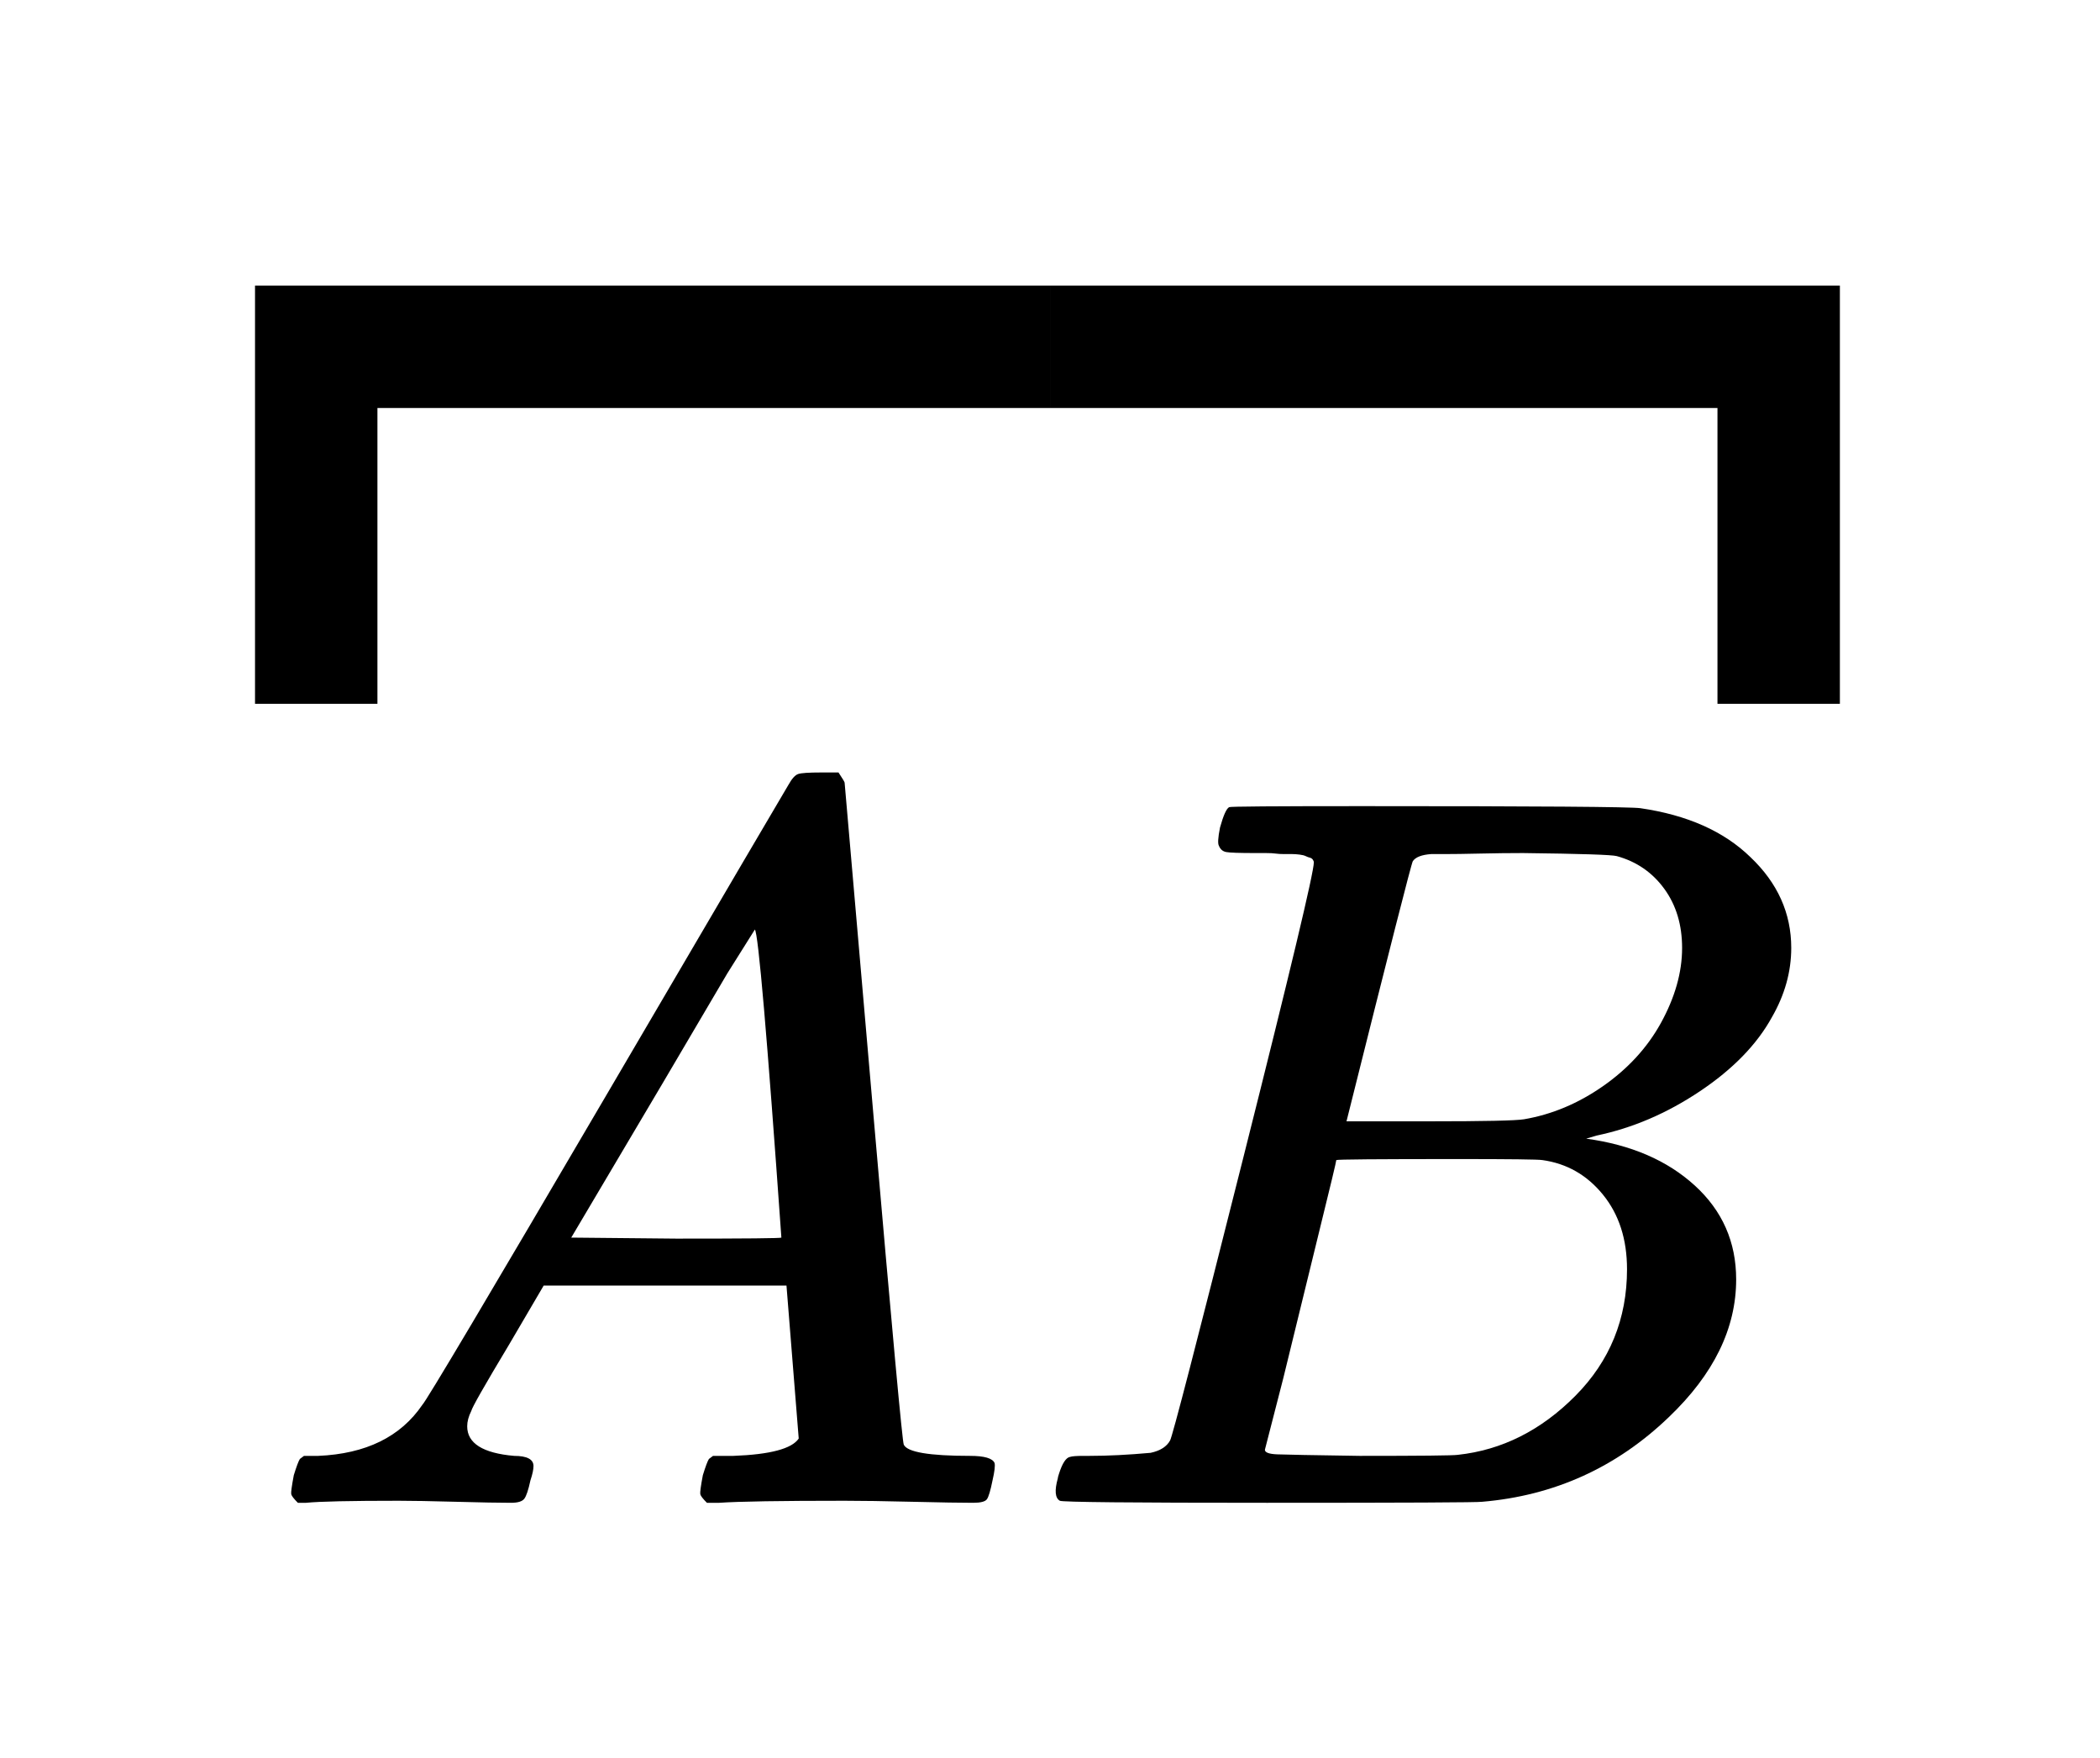
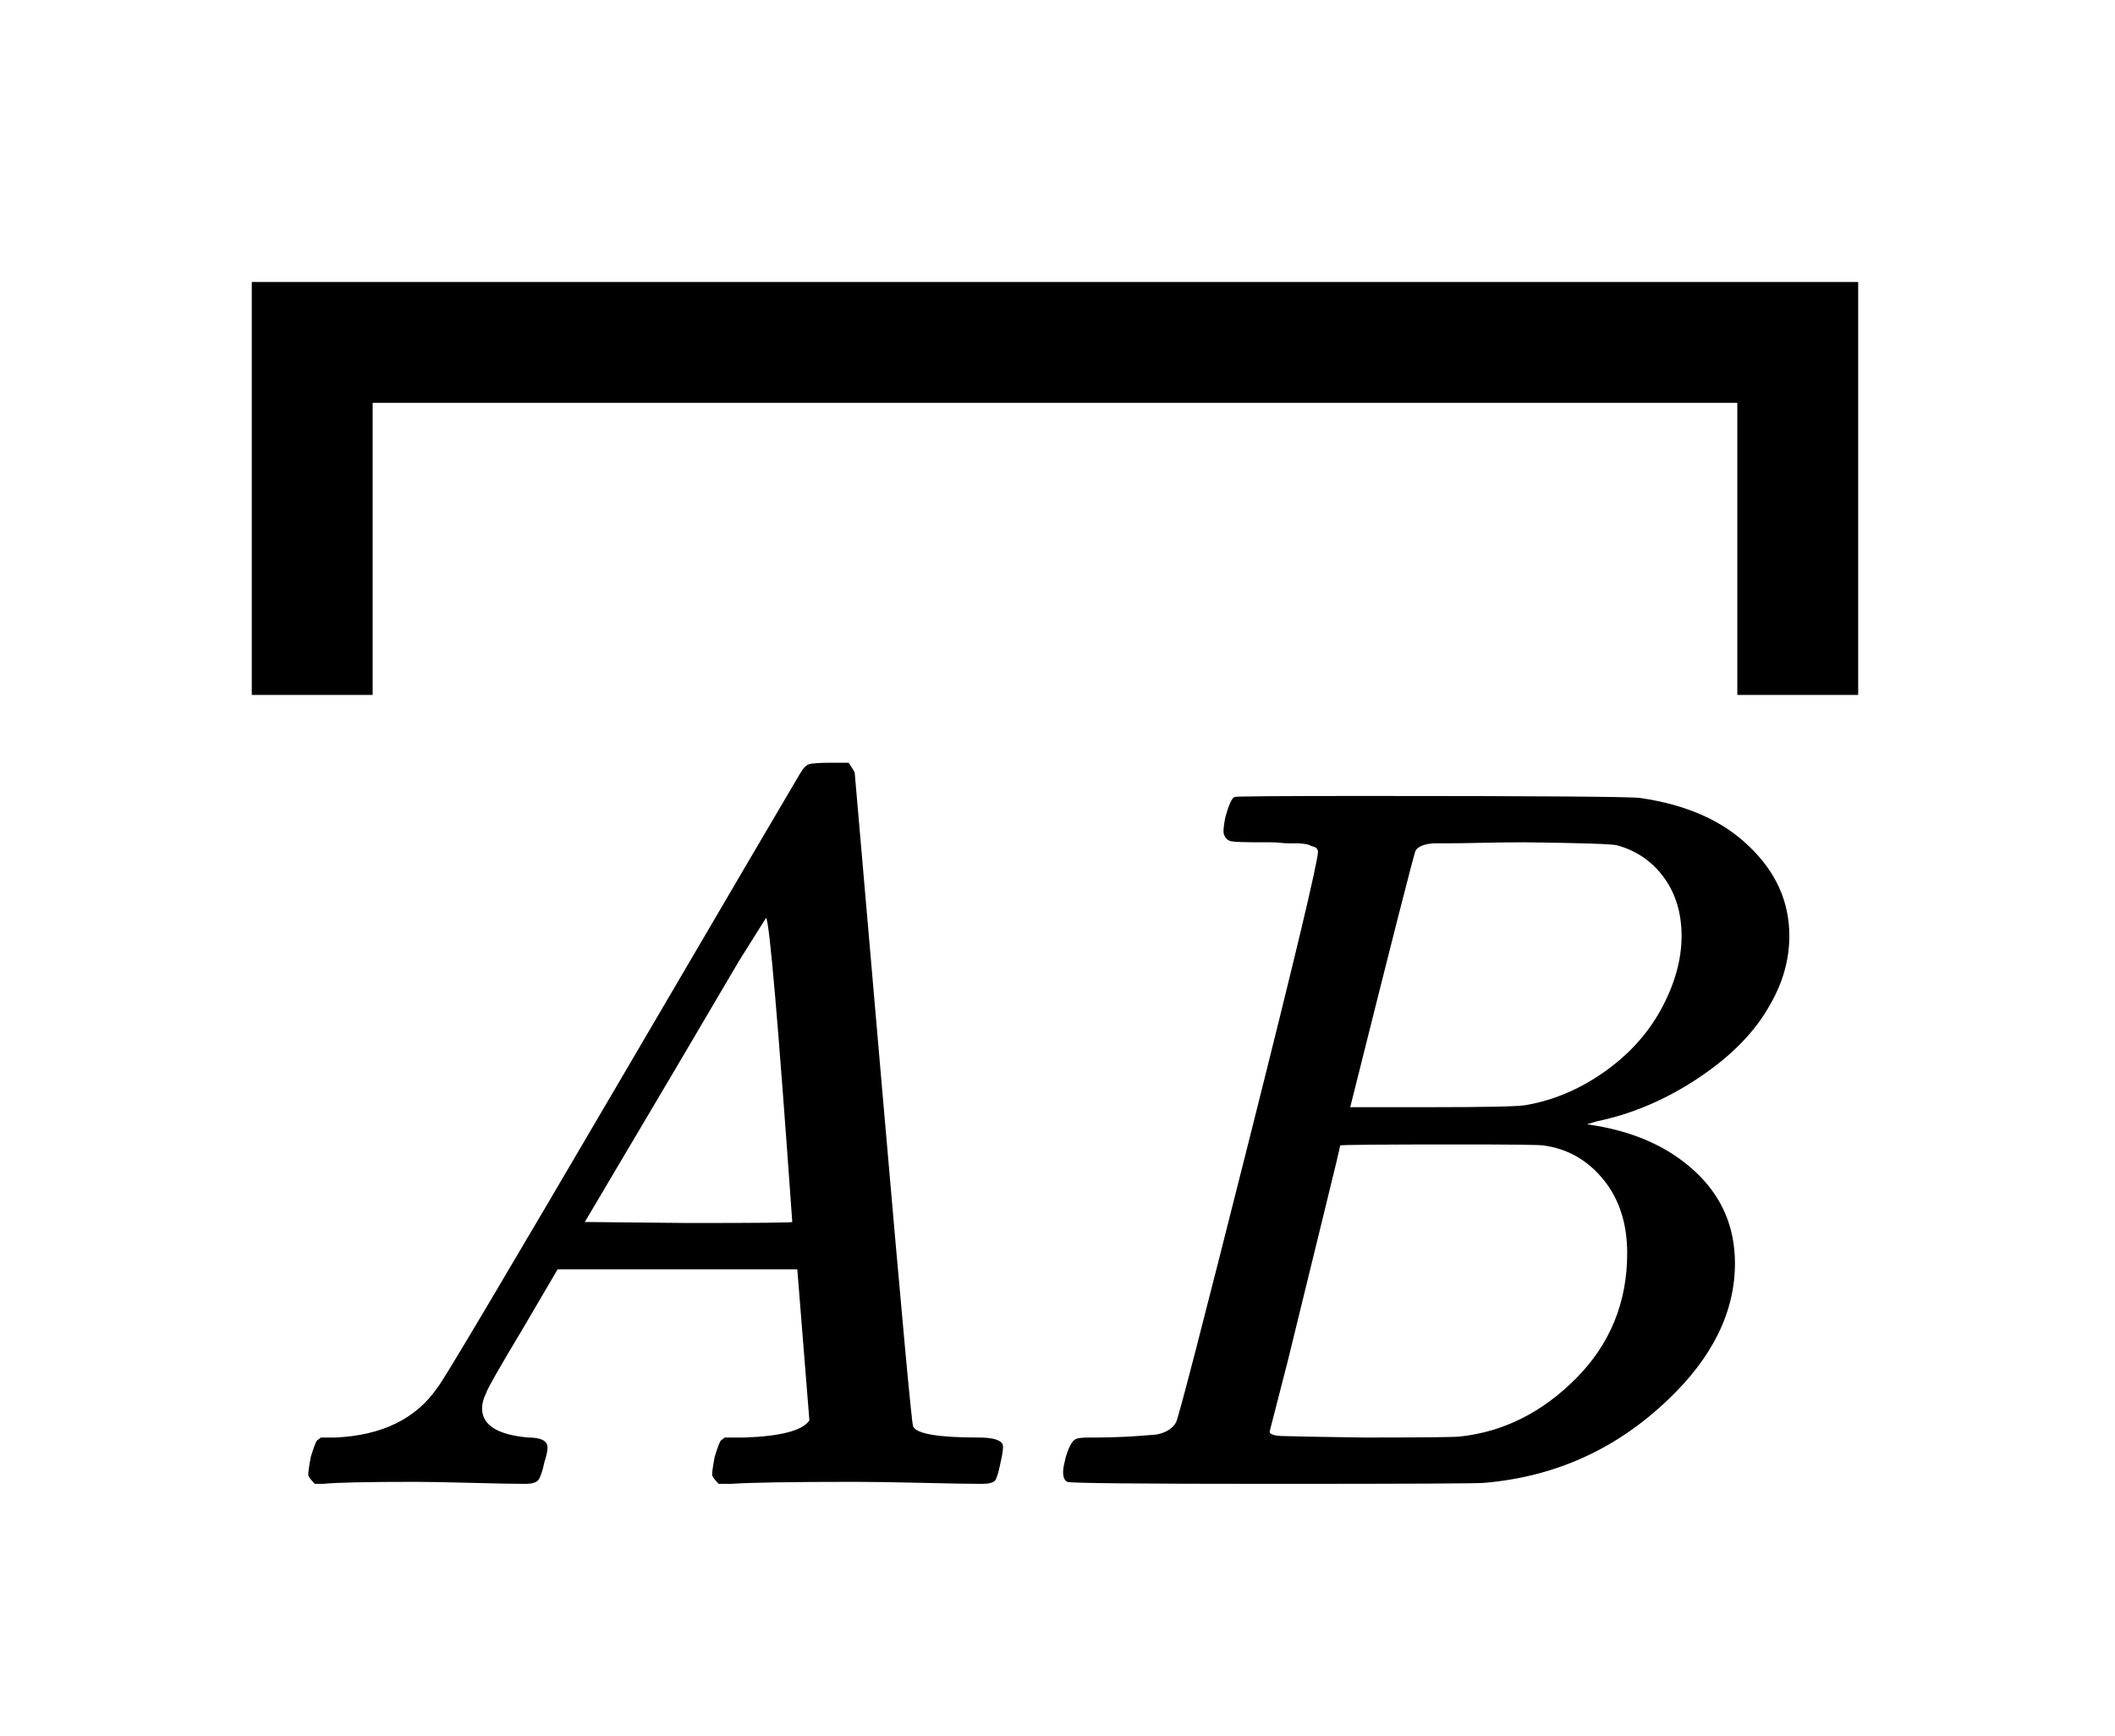
- <svg xmlns="http://www.w3.org/2000/svg" viewBox="0 0 82.347 68.933" width="82.347pt" height="68.933pt">
-   <path d="M20.04 58.933 Q19.36 58.933 17.88 58.893 Q16.4 58.853 15.64 58.853 Q12.8 58.853 12 58.933 L11.68 58.933 Q11.44 58.693 11.42 58.593 Q11.4 58.493 11.52 57.853 Q11.68 57.333 11.76 57.213 L11.92 57.093 L12.48 57.093 Q15.28 56.973 16.56 55.093 Q16.8 54.853 23.82 42.873 Q30.84 30.893 30.92 30.773 Q31.12 30.413 31.3 30.353 Q31.48 30.293 32.2 30.293 L32.88 30.293 Q33.12 30.653 33.12 30.693 L34.24 43.613 Q35.36 56.533 35.44 56.653 Q35.64 57.093 38.04 57.093 Q38.88 57.093 39 57.373 Q39.04 57.533 38.92 58.053 Q38.8 58.653 38.7 58.793 Q38.6 58.933 38.16 58.933 Q37.44 58.933 35.78 58.893 Q34.12 58.853 33.12 58.853 Q29.36 58.853 28.2 58.933 L27.72 58.933 Q27.48 58.693 27.46 58.593 Q27.44 58.493 27.56 57.853 Q27.72 57.333 27.8 57.213 L27.96 57.093 L28.76 57.093 Q30.92 57.013 31.32 56.413 L30.84 50.413 L21.32 50.413 L19.96 52.733 Q18.52 55.133 18.48 55.333 Q18.32 55.653 18.32 55.933 Q18.32 56.933 20.16 57.093 Q20.92 57.093 20.92 57.493 Q20.92 57.693 20.8 58.053 Q20.68 58.613 20.56 58.773 Q20.44 58.933 20.04 58.933 L20.04 58.933 Z M30.64 48.533 Q29.8 36.653 29.6 36.453 L28.52 38.173 Q27.88 39.253 26 42.453 L22.4 48.533 L26.52 48.573 Q30.64 48.573 30.64 48.533 L30.64 48.533 Z" fill="rgba(0,0,0,1)" fill-rule="nonzero" stroke="none" />
-   <path d="M51.52 33.813 Q51.52 33.773 51.48 33.713 Q51.44 33.653 51.36 33.633 Q51.28 33.613 51.2 33.573 Q51.12 33.533 50.96 33.513 Q50.8 33.493 50.68 33.493 Q50.56 33.493 50.36 33.493 Q50.16 33.493 50.02 33.473 Q49.88 33.453 49.64 33.453 Q49.4 33.453 49.24 33.453 Q48.28 33.453 48.08 33.413 Q47.88 33.373 47.8 33.173 Q47.72 33.053 47.84 32.453 Q48.04 31.733 48.2 31.653 Q48.24 31.613 53.4 31.613 Q63.76 31.613 64.32 31.693 Q67.08 32.093 68.64 33.613 Q70.24 35.133 70.24 37.173 Q70.24 38.573 69.48 39.893 Q68.6 41.493 66.66 42.793 Q64.72 44.093 62.6 44.533 L62.2 44.653 Q64.84 45.013 66.46 46.493 Q68.08 47.973 68.08 50.173 Q68.08 53.053 65.44 55.573 Q62.36 58.533 58.12 58.893 Q57.84 58.933 49.68 58.933 Q41.68 58.933 41.56 58.853 Q41.28 58.693 41.48 57.973 Q41.48 57.933 41.52 57.813 Q41.72 57.173 41.96 57.133 Q42.08 57.093 42.48 57.093 L42.72 57.093 Q43.8 57.093 45.12 56.973 Q45.68 56.853 45.88 56.493 Q46 56.333 48.76 45.373 Q51.52 34.413 51.52 33.813 L51.52 33.813 Z M65.96 37.173 Q65.96 35.813 65.26 34.853 Q64.56 33.893 63.4 33.573 Q63.12 33.493 59.72 33.453 Q58.92 33.453 58.04 33.473 Q57.16 33.493 56.64 33.493 L56.12 33.493 Q55.56 33.533 55.4 33.773 Q55.32 33.893 52.8 43.973 L56.04 43.973 Q59.28 43.973 59.76 43.893 Q61.4 43.613 62.86 42.593 Q64.32 41.573 65.12 40.133 Q65.96 38.613 65.96 37.173 L65.96 37.173 Z M63.8 49.773 Q63.8 48.013 62.86 46.853 Q61.92 45.693 60.48 45.493 Q60.24 45.453 57.16 45.453 Q52.44 45.453 52.4 45.493 Q52.4 45.573 51.7 48.413 Q51 51.253 50.32 54.053 L49.6 56.853 Q49.6 57.013 50.08 57.033 Q50.56 57.053 53.32 57.093 Q56.88 57.093 57.16 57.053 Q59.76 56.773 61.78 54.733 Q63.8 52.693 63.8 49.773 L63.8 49.773 Z" fill="rgba(0,0,0,1)" fill-rule="nonzero" stroke="none" />
-   <path d="M10 27.6 L14.8 27.6 L14.8 16 L41.174 16 L41.174 11.2 L10 11.2 L10 27.6" fill="rgba(0,0,0,1)" fill-rule="nonzero" stroke="none" />
-   <path d="M72.147 27.6 L67.347 27.6 L67.347 16 L41.174 16 L41.174 11.2 L72.147 11.2 L72.147 27.6" fill="rgba(0,0,0,1)" fill-rule="nonzero" stroke="none" />
+ <svg xmlns="http://www.w3.org/2000/svg" viewBox="0 0 84 68.933" width="84pt" height="68.933pt">
+   <path d="M20.866 58.933 Q20.186 58.933 18.706 58.893 Q17.226 58.853 16.466 58.853 Q13.626 58.853 12.826 58.933 L12.506 58.933 Q12.266 58.693 12.246 58.593 Q12.226 58.493 12.346 57.853 Q12.506 57.333 12.586 57.213 L12.746 57.093 L13.306 57.093 Q16.106 56.973 17.386 55.093 Q17.626 54.853 24.646 42.873 Q31.666 30.893 31.746 30.773 Q31.946 30.413 32.126 30.353 Q32.306 30.293 33.026 30.293 L33.706 30.293 Q33.946 30.653 33.946 30.693 L35.066 43.613 Q36.186 56.533 36.266 56.653 Q36.466 57.093 38.866 57.093 Q39.706 57.093 39.826 57.373 Q39.866 57.533 39.746 58.053 Q39.626 58.653 39.526 58.793 Q39.426 58.933 38.986 58.933 Q38.266 58.933 36.606 58.893 Q34.946 58.853 33.946 58.853 Q30.186 58.853 29.026 58.933 L28.546 58.933 Q28.306 58.693 28.286 58.593 Q28.266 58.493 28.386 57.853 Q28.546 57.333 28.626 57.213 L28.786 57.093 L29.586 57.093 Q31.746 57.013 32.146 56.413 L31.666 50.413 L22.146 50.413 L20.786 52.733 Q19.346 55.133 19.306 55.333 Q19.146 55.653 19.146 55.933 Q19.146 56.933 20.986 57.093 Q21.746 57.093 21.746 57.493 Q21.746 57.693 21.626 58.053 Q21.506 58.613 21.386 58.773 Q21.266 58.933 20.866 58.933 L20.866 58.933 Z M31.466 48.533 Q30.626 36.653 30.426 36.453 L29.346 38.173 Q28.706 39.253 26.826 42.453 L23.226 48.533 L27.346 48.573 Q31.466 48.573 31.466 48.533 L31.466 48.533 Z" fill="rgba(0,0,0,1)" fill-rule="nonzero" stroke="none" />
+   <path d="M52.346 33.813 Q52.346 33.773 52.306 33.713 Q52.266 33.653 52.186 33.633 Q52.106 33.613 52.026 33.573 Q51.946 33.533 51.786 33.513 Q51.626 33.493 51.506 33.493 Q51.386 33.493 51.186 33.493 Q50.986 33.493 50.846 33.473 Q50.706 33.453 50.466 33.453 Q50.226 33.453 50.066 33.453 Q49.106 33.453 48.906 33.413 Q48.706 33.373 48.626 33.173 Q48.546 33.053 48.666 32.453 Q48.866 31.733 49.026 31.653 Q49.066 31.613 54.226 31.613 Q64.586 31.613 65.146 31.693 Q67.906 32.093 69.466 33.613 Q71.066 35.133 71.066 37.173 Q71.066 38.573 70.306 39.893 Q69.426 41.493 67.486 42.793 Q65.546 44.093 63.426 44.533 L63.026 44.653 Q65.666 45.013 67.286 46.493 Q68.906 47.973 68.906 50.173 Q68.906 53.053 66.266 55.573 Q63.186 58.533 58.946 58.893 Q58.666 58.933 50.506 58.933 Q42.506 58.933 42.386 58.853 Q42.106 58.693 42.306 57.973 Q42.306 57.933 42.346 57.813 Q42.546 57.173 42.786 57.133 Q42.906 57.093 43.306 57.093 L43.546 57.093 Q44.626 57.093 45.946 56.973 Q46.506 56.853 46.706 56.493 Q46.826 56.333 49.586 45.373 Q52.346 34.413 52.346 33.813 L52.346 33.813 Z M66.786 37.173 Q66.786 35.813 66.086 34.853 Q65.386 33.893 64.226 33.573 Q63.946 33.493 60.546 33.453 Q59.746 33.453 58.866 33.473 Q57.986 33.493 57.466 33.493 L56.946 33.493 Q56.386 33.533 56.226 33.773 Q56.146 33.893 53.626 43.973 L56.866 43.973 Q60.106 43.973 60.586 43.893 Q62.226 43.613 63.686 42.593 Q65.146 41.573 65.946 40.133 Q66.786 38.613 66.786 37.173 L66.786 37.173 Z M64.626 49.773 Q64.626 48.013 63.686 46.853 Q62.746 45.693 61.306 45.493 Q61.066 45.453 57.986 45.453 Q53.266 45.453 53.226 45.493 Q53.226 45.573 52.526 48.413 Q51.826 51.253 51.146 54.053 L50.426 56.853 Q50.426 57.013 50.906 57.033 Q51.386 57.053 54.146 57.093 Q57.706 57.093 57.986 57.053 Q60.586 56.773 62.606 54.733 Q64.626 52.693 64.626 49.773 L64.626 49.773 Z" fill="rgba(0,0,0,1)" fill-rule="nonzero" stroke="none" />
+   <path d="M10 27.6 L14.8 27.6 L14.8 16 L42 16 L42 11.2 L10 11.2 L10 27.6" fill="rgba(0,0,0,1)" fill-rule="nonzero" stroke="none" />
+   <path d="M73.8 27.6 L69 27.6 L69 16 L42 16 L42 11.2 L73.8 11.2 L73.8 27.6" fill="rgba(0,0,0,1)" fill-rule="nonzero" stroke="none" />
</svg>
